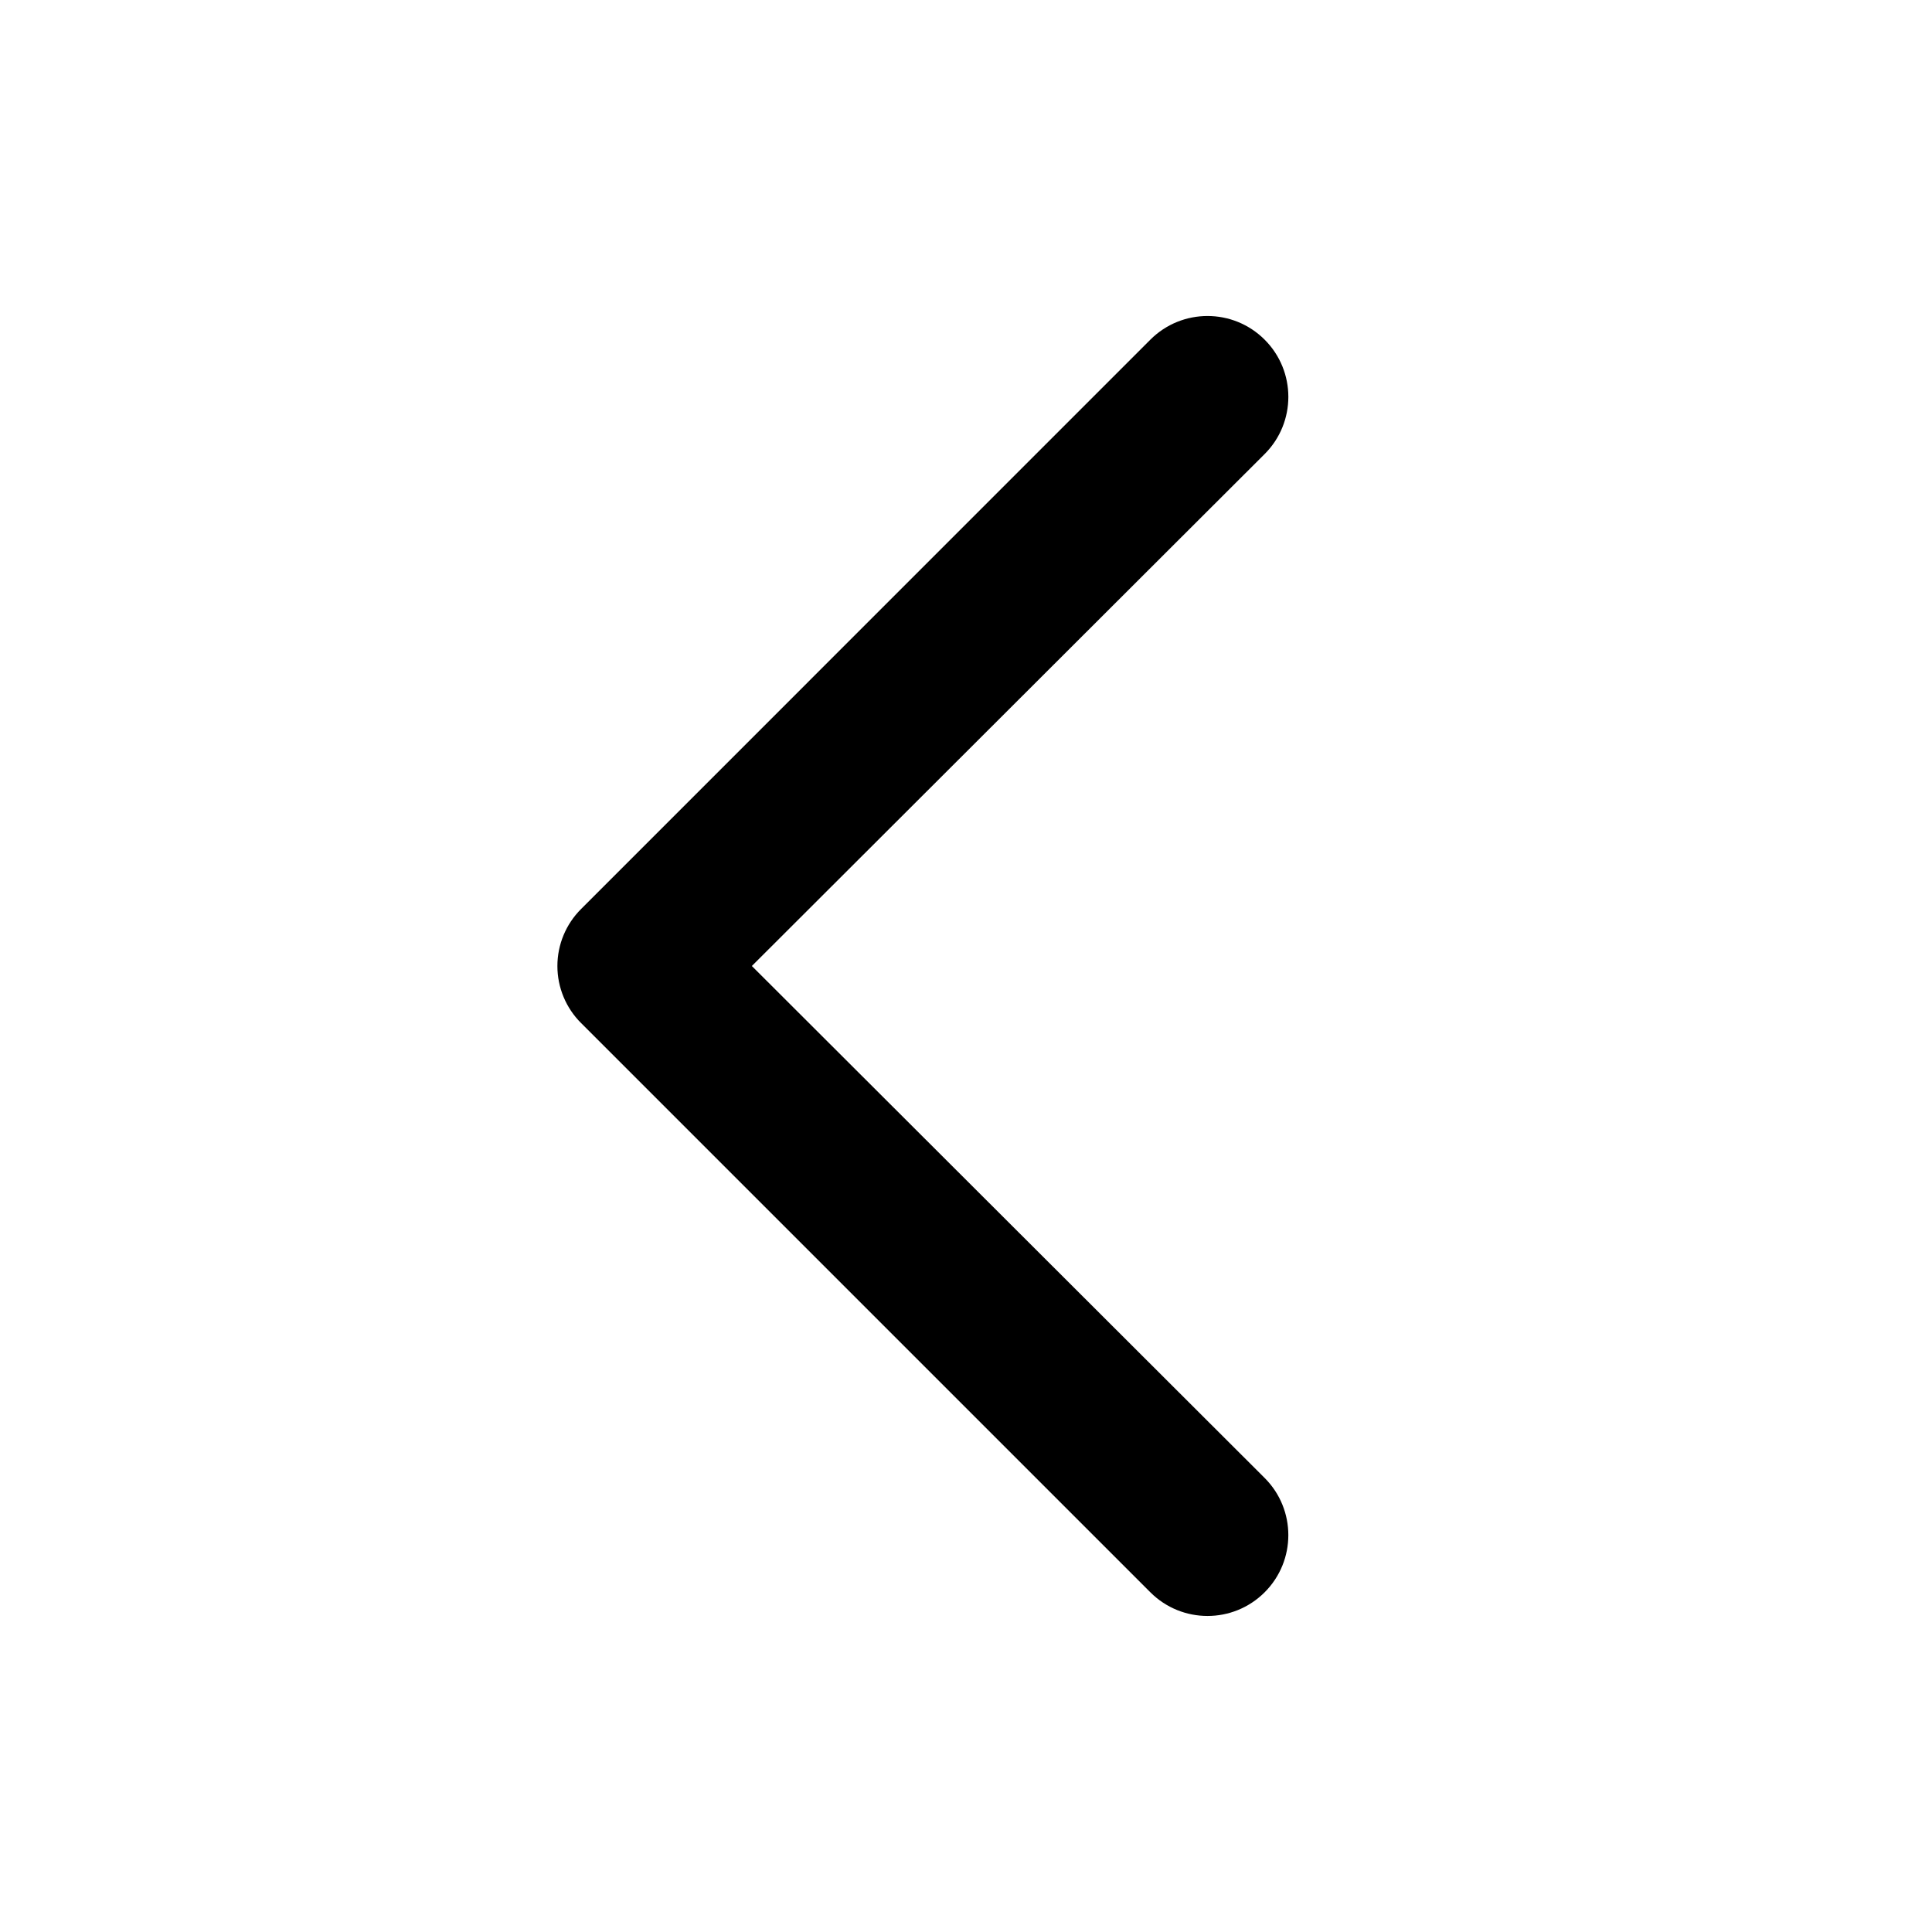
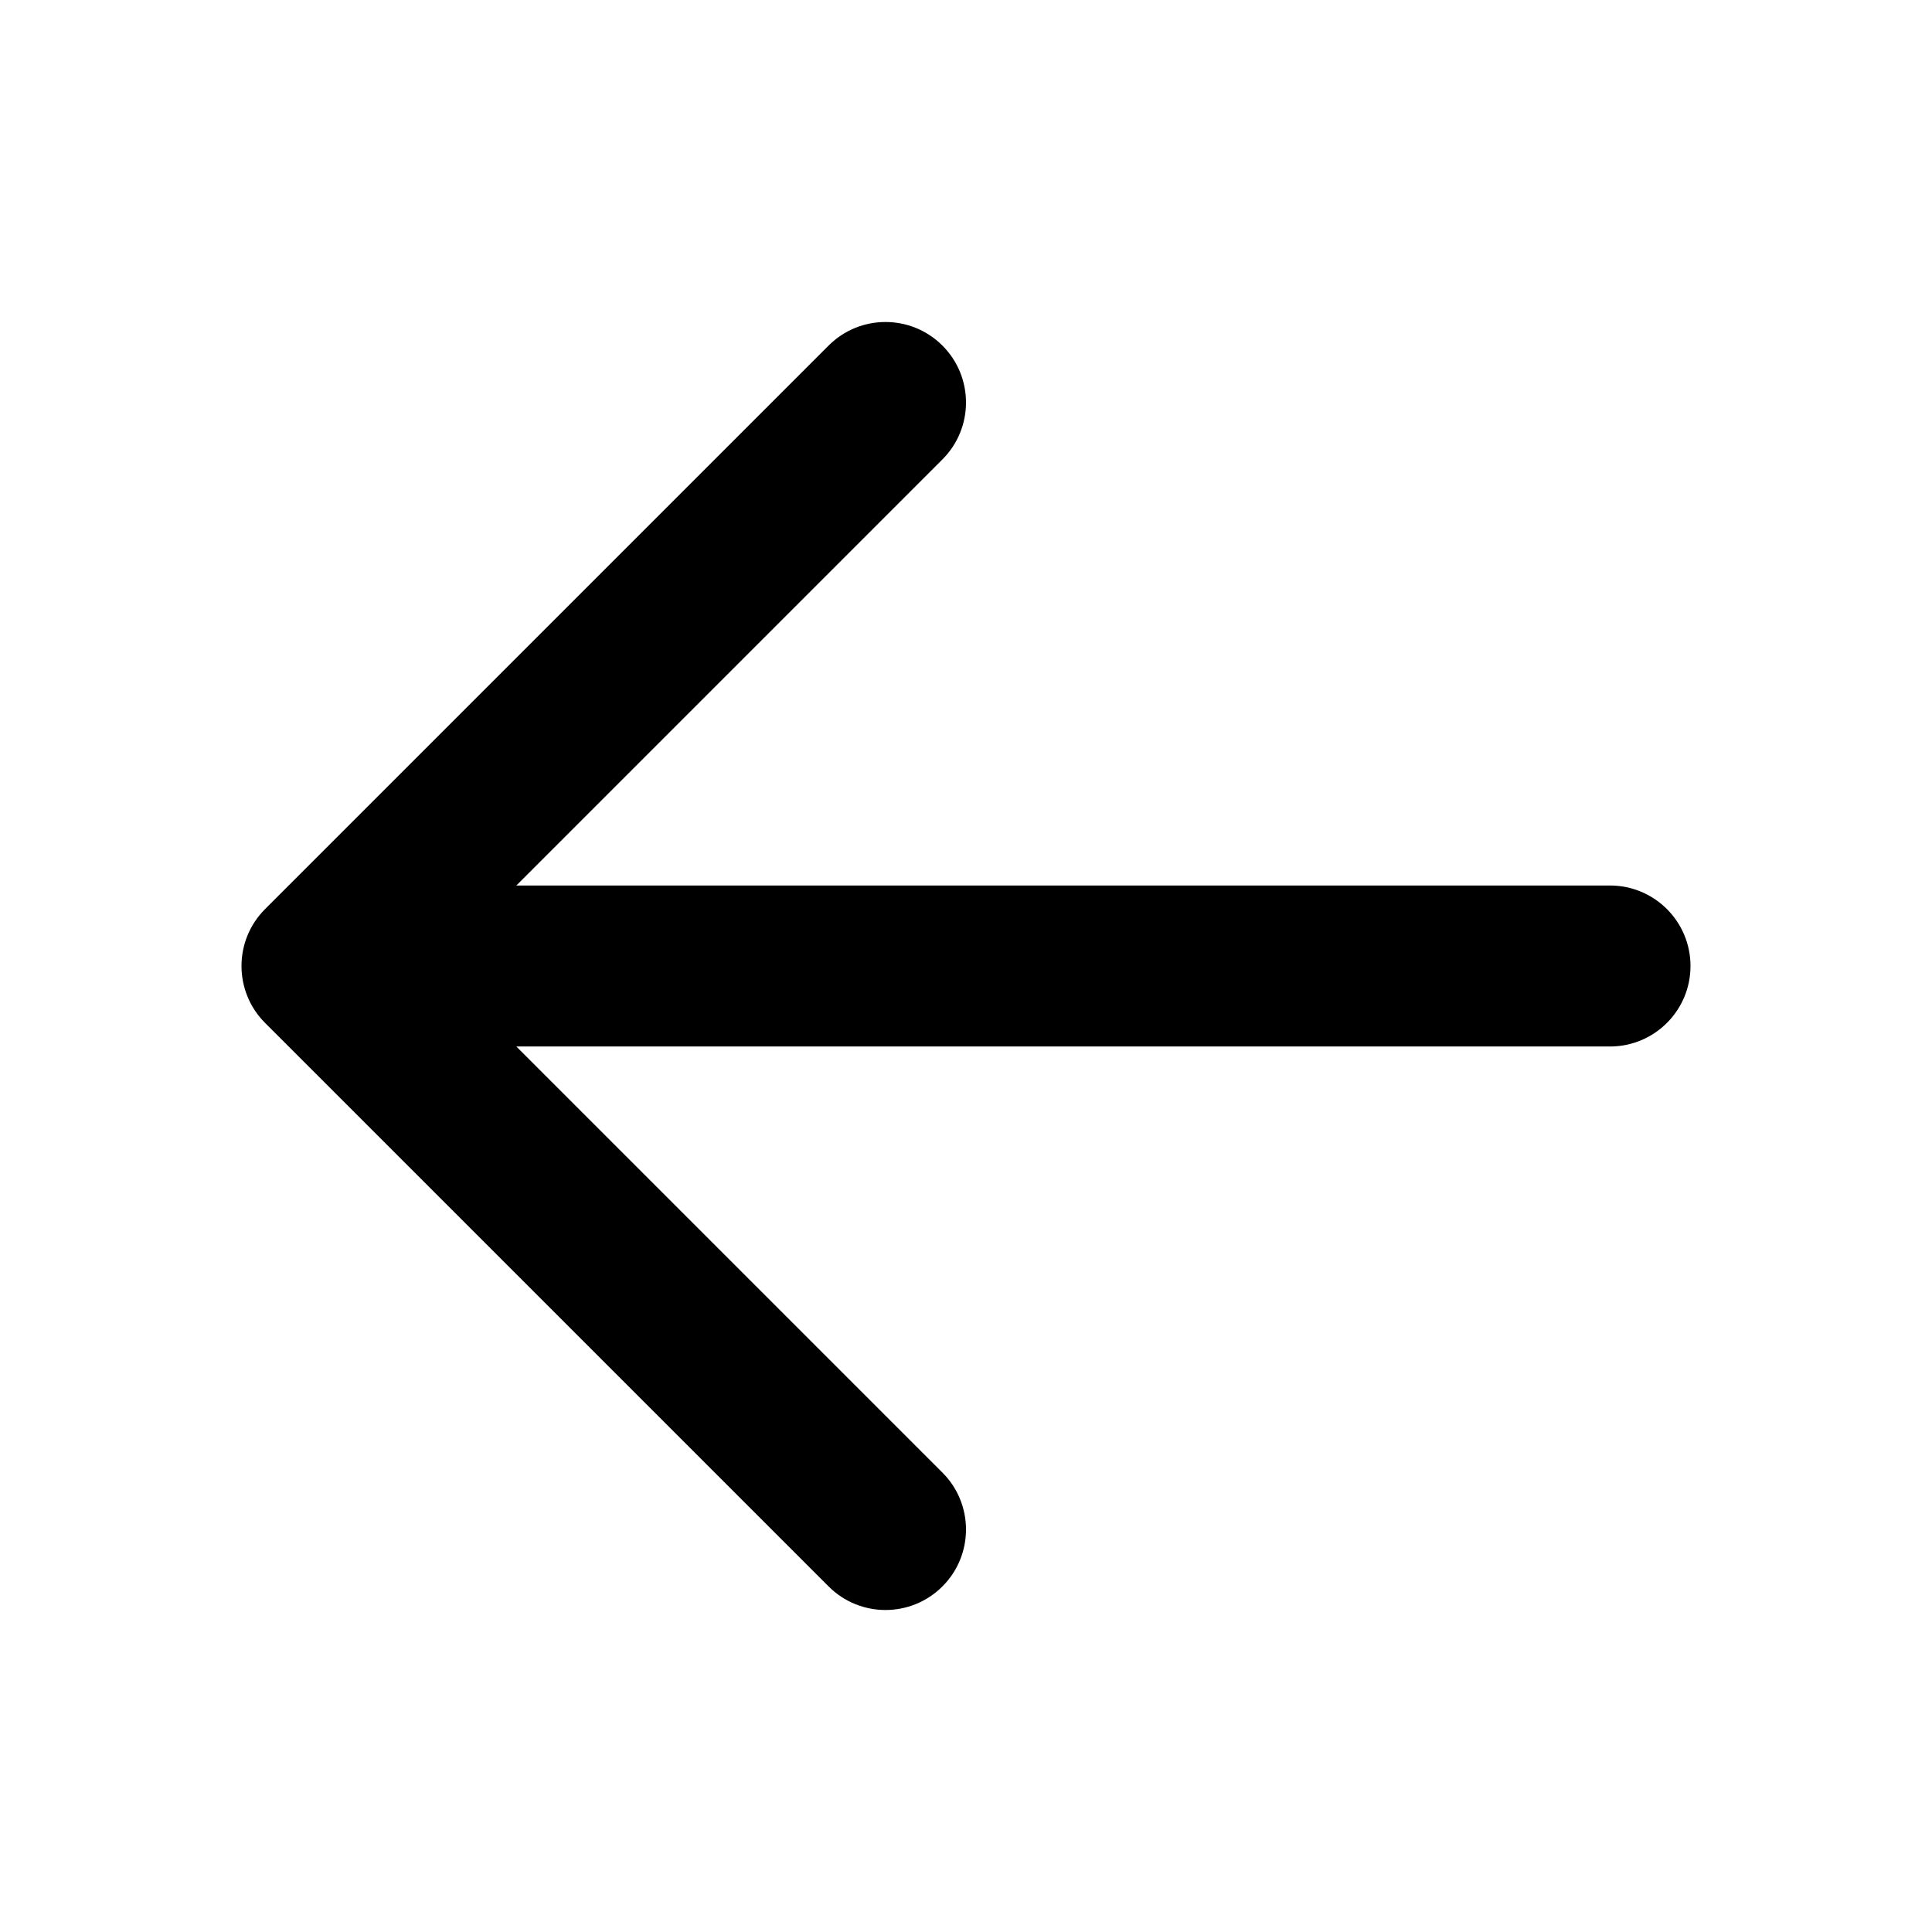
<svg xmlns="http://www.w3.org/2000/svg" viewBox="0 0 512 512">
-   <path d="M154.03 271.15l150.82 150.82a21.42 21.42 0 0 0 30.3-30.29L199.25 256l135.9-135.68a21.42 21.42 0 0 0-30.3-30.3L154.03 240.86a21.33 21.33 0 0 0 0 30.3z" />
+   <path d="M70.248 240.915C61.917 249.246 61.917 262.754 70.248 271.085L219.582 420.418C227.913 428.749 241.42 428.749 249.752 420.418C258.083 412.087 258.083 398.58 249.752 390.248L136.837 277.333H426.667C438.449 277.333 448 267.782 448 256C448 244.218 438.449 234.667 426.667 234.667L136.837 234.667L249.752 121.752C258.083 113.42 258.083 99.913 249.752 91.582C241.42 83.251 227.913 83.251 219.582 91.582L70.248 240.915Z" />
</svg>
